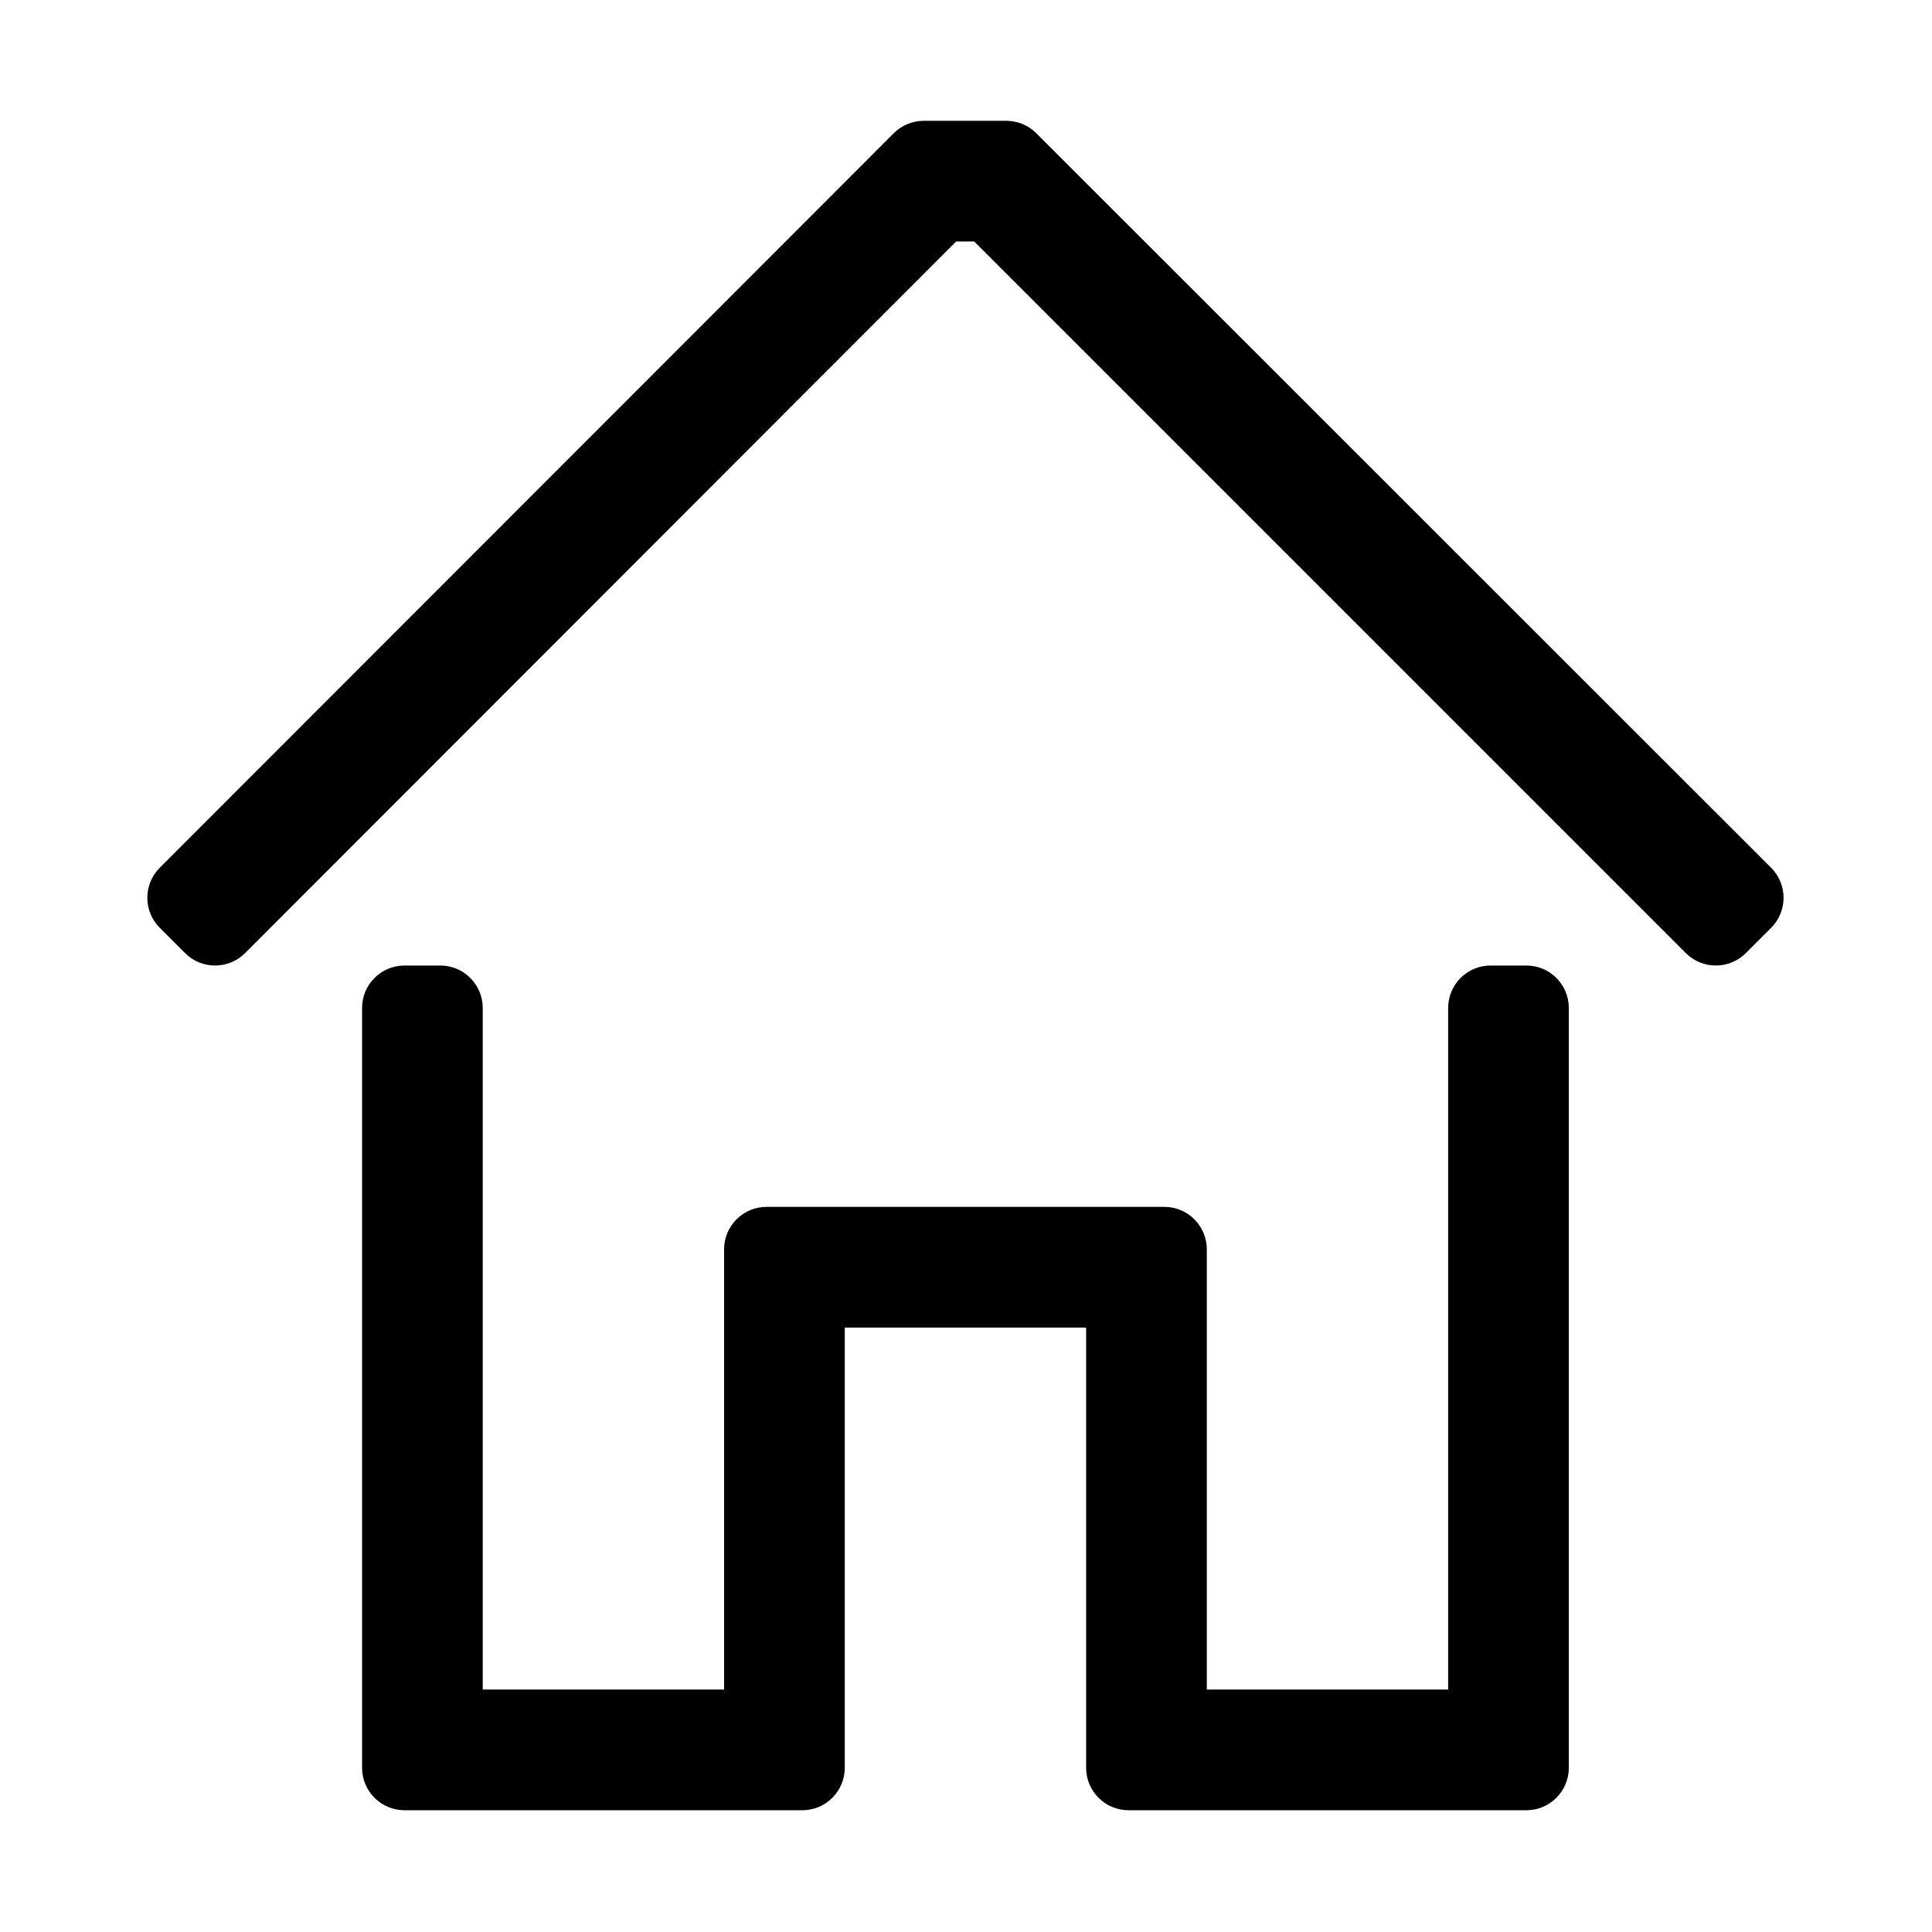
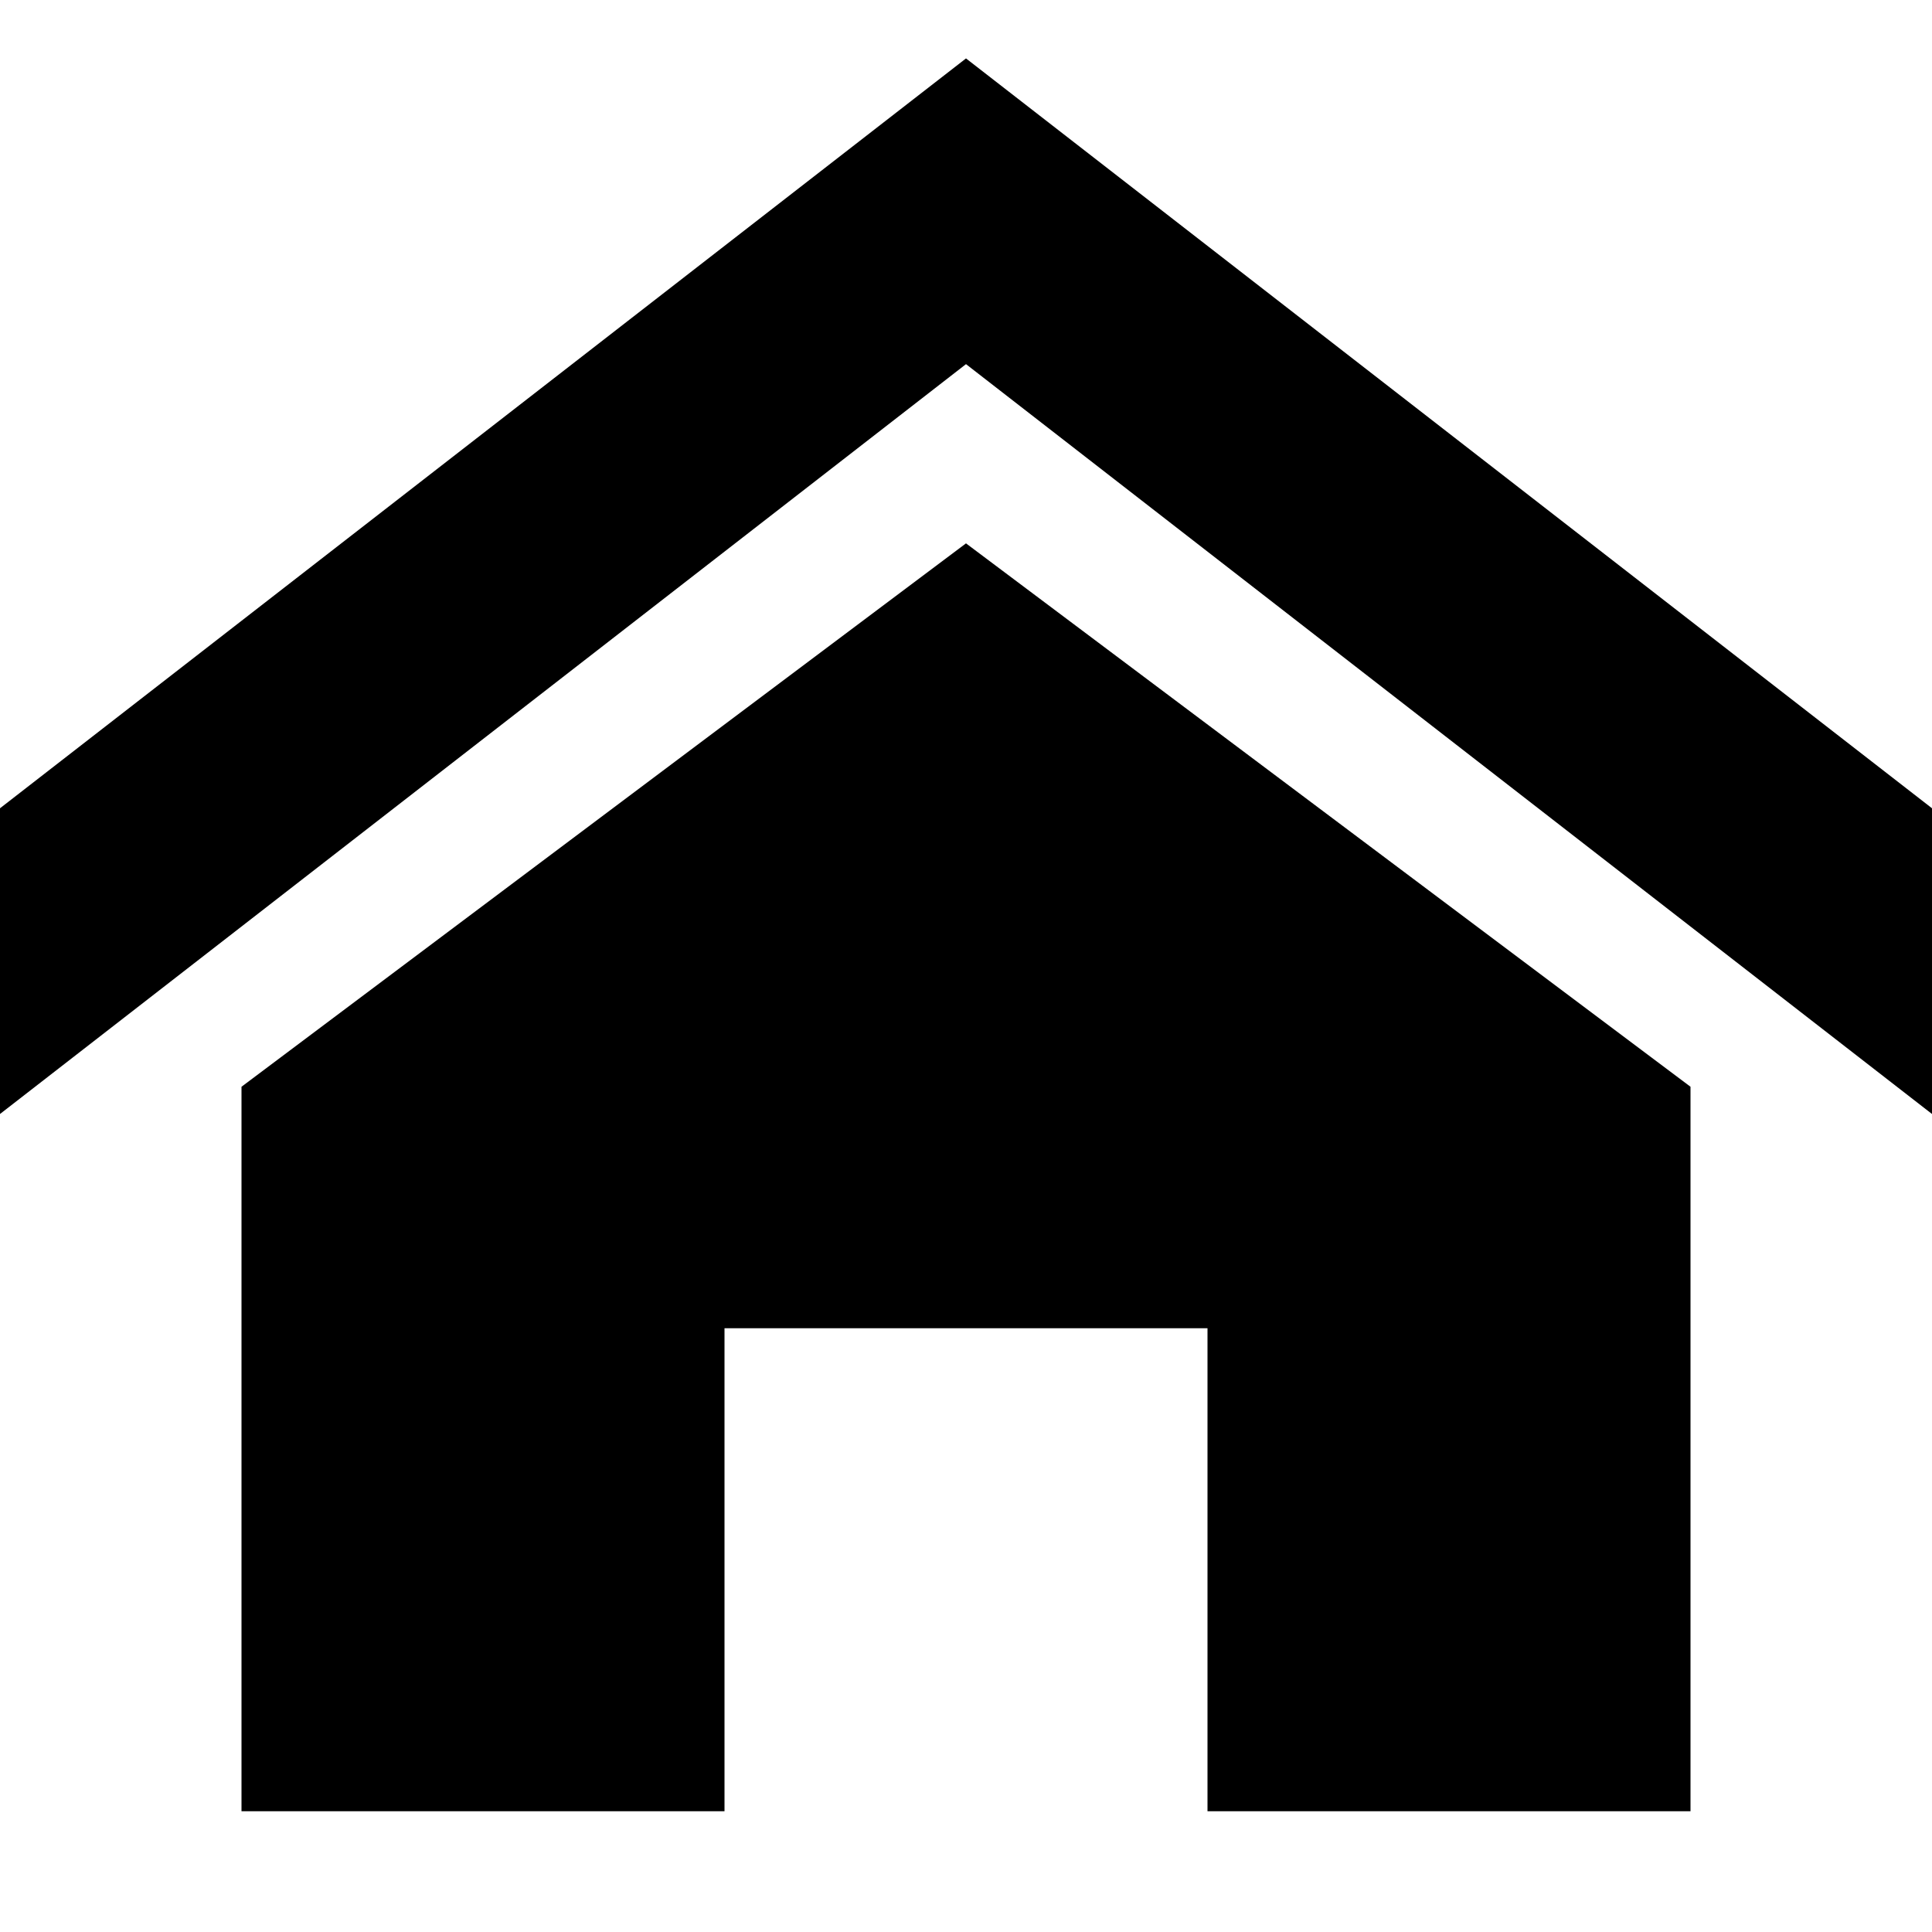
- <svg xmlns="http://www.w3.org/2000/svg" class="icon" width="200px" height="200.00px" viewBox="0 0 1024 1024" version="1.1">
-   <path d="M255.863 936.957c0 12.433-10.08 22.513-22.513 22.513l-18.935 0c-12.433 0-22.513-10.08-22.513-22.513L191.903 534.258c0-12.433 10.08-22.513 22.513-22.513l18.935 0c12.433 0 22.513 10.08 22.513 22.513L255.863 936.957zM447.746 936.957c0 12.433-10.08 22.513-22.513 22.513L406.298 959.469c-12.433 0-22.513-10.08-22.513-22.513L383.785 662.179c0-12.433 10.08-22.513 22.513-22.513l18.935 0c12.433 0 22.513 10.08 22.513 22.513L447.746 936.957zM447.746 936.957c0 12.433-10.08 22.513-22.513 22.513L214.415 959.469c-12.433 0-22.513-10.08-22.513-22.513l0-18.935c0-12.433 10.08-22.513 22.513-22.513l210.817 0c12.433 0 22.513 10.08 22.513 22.513L447.746 936.957zM639.628 681.115c0 12.433-10.08 22.513-22.513 22.513L406.298 703.627c-12.433 0-22.513-10.08-22.513-22.513l0-18.935c0-12.433 10.08-22.513 22.513-22.513l210.817 0c12.433 0 22.513 10.08 22.513 22.513L639.628 681.115zM639.628 936.957c0 12.433-10.08 22.513-22.513 22.513l-18.935 0c-12.433 0-22.513-10.08-22.513-22.513L575.667 662.179c0-12.433 10.08-22.513 22.513-22.513l18.935 0c12.433 0 22.513 10.08 22.513 22.513L639.628 936.957zM831.509 936.957c0 12.433-10.08 22.513-22.513 22.513L598.18 959.469c-12.433 0-22.513-10.08-22.513-22.513l0-18.935c0-12.433 10.08-22.513 22.513-22.513l210.817 0c12.433 0 22.513 10.08 22.513 22.513L831.51 936.957zM831.509 936.957c0 12.433-10.08 22.513-22.513 22.513l-18.935 0c-12.433 0-22.513-10.08-22.513-22.513L767.548 534.258c0-12.433 10.08-22.513 22.513-22.513l18.935 0c12.433 0 22.513 10.08 22.513 22.513L831.509 936.957zM938.732 459.925 549.252 70.614c-4.301-4.301-9.909-6.483-15.545-6.576L533.707 64.021l-44.391 0 0 0.014c-5.658 0.078-11.291 2.263-15.608 6.579L84.68 459.925c-8.792 8.791-8.792 23.046 0 31.838l13.389 13.389c8.792 8.792 23.046 8.792 31.838 0l376.897-377.17 9.531 0 377.17 377.17c8.792 8.792 23.046 8.792 31.838 0l13.389-13.389C947.524 482.971 947.524 468.716 938.732 459.925z" />
+ <svg xmlns="http://www.w3.org/2000/svg" t="1550478003605" class="icon" style="" viewBox="0 0 1024 1024" version="1.1" p-id="4055" width="200" height="200">
+   <defs>
+     <style type="text/css" />
+   </defs>
+   <path d="M1024 590.438l-512-397.435-512 397.435 0-162.038 512-397.435 512 397.435zM896 576l0 384-256 0 0-256-256 0 0 256-256 0 0-384 384-288.01z" p-id="4056" />
</svg>
